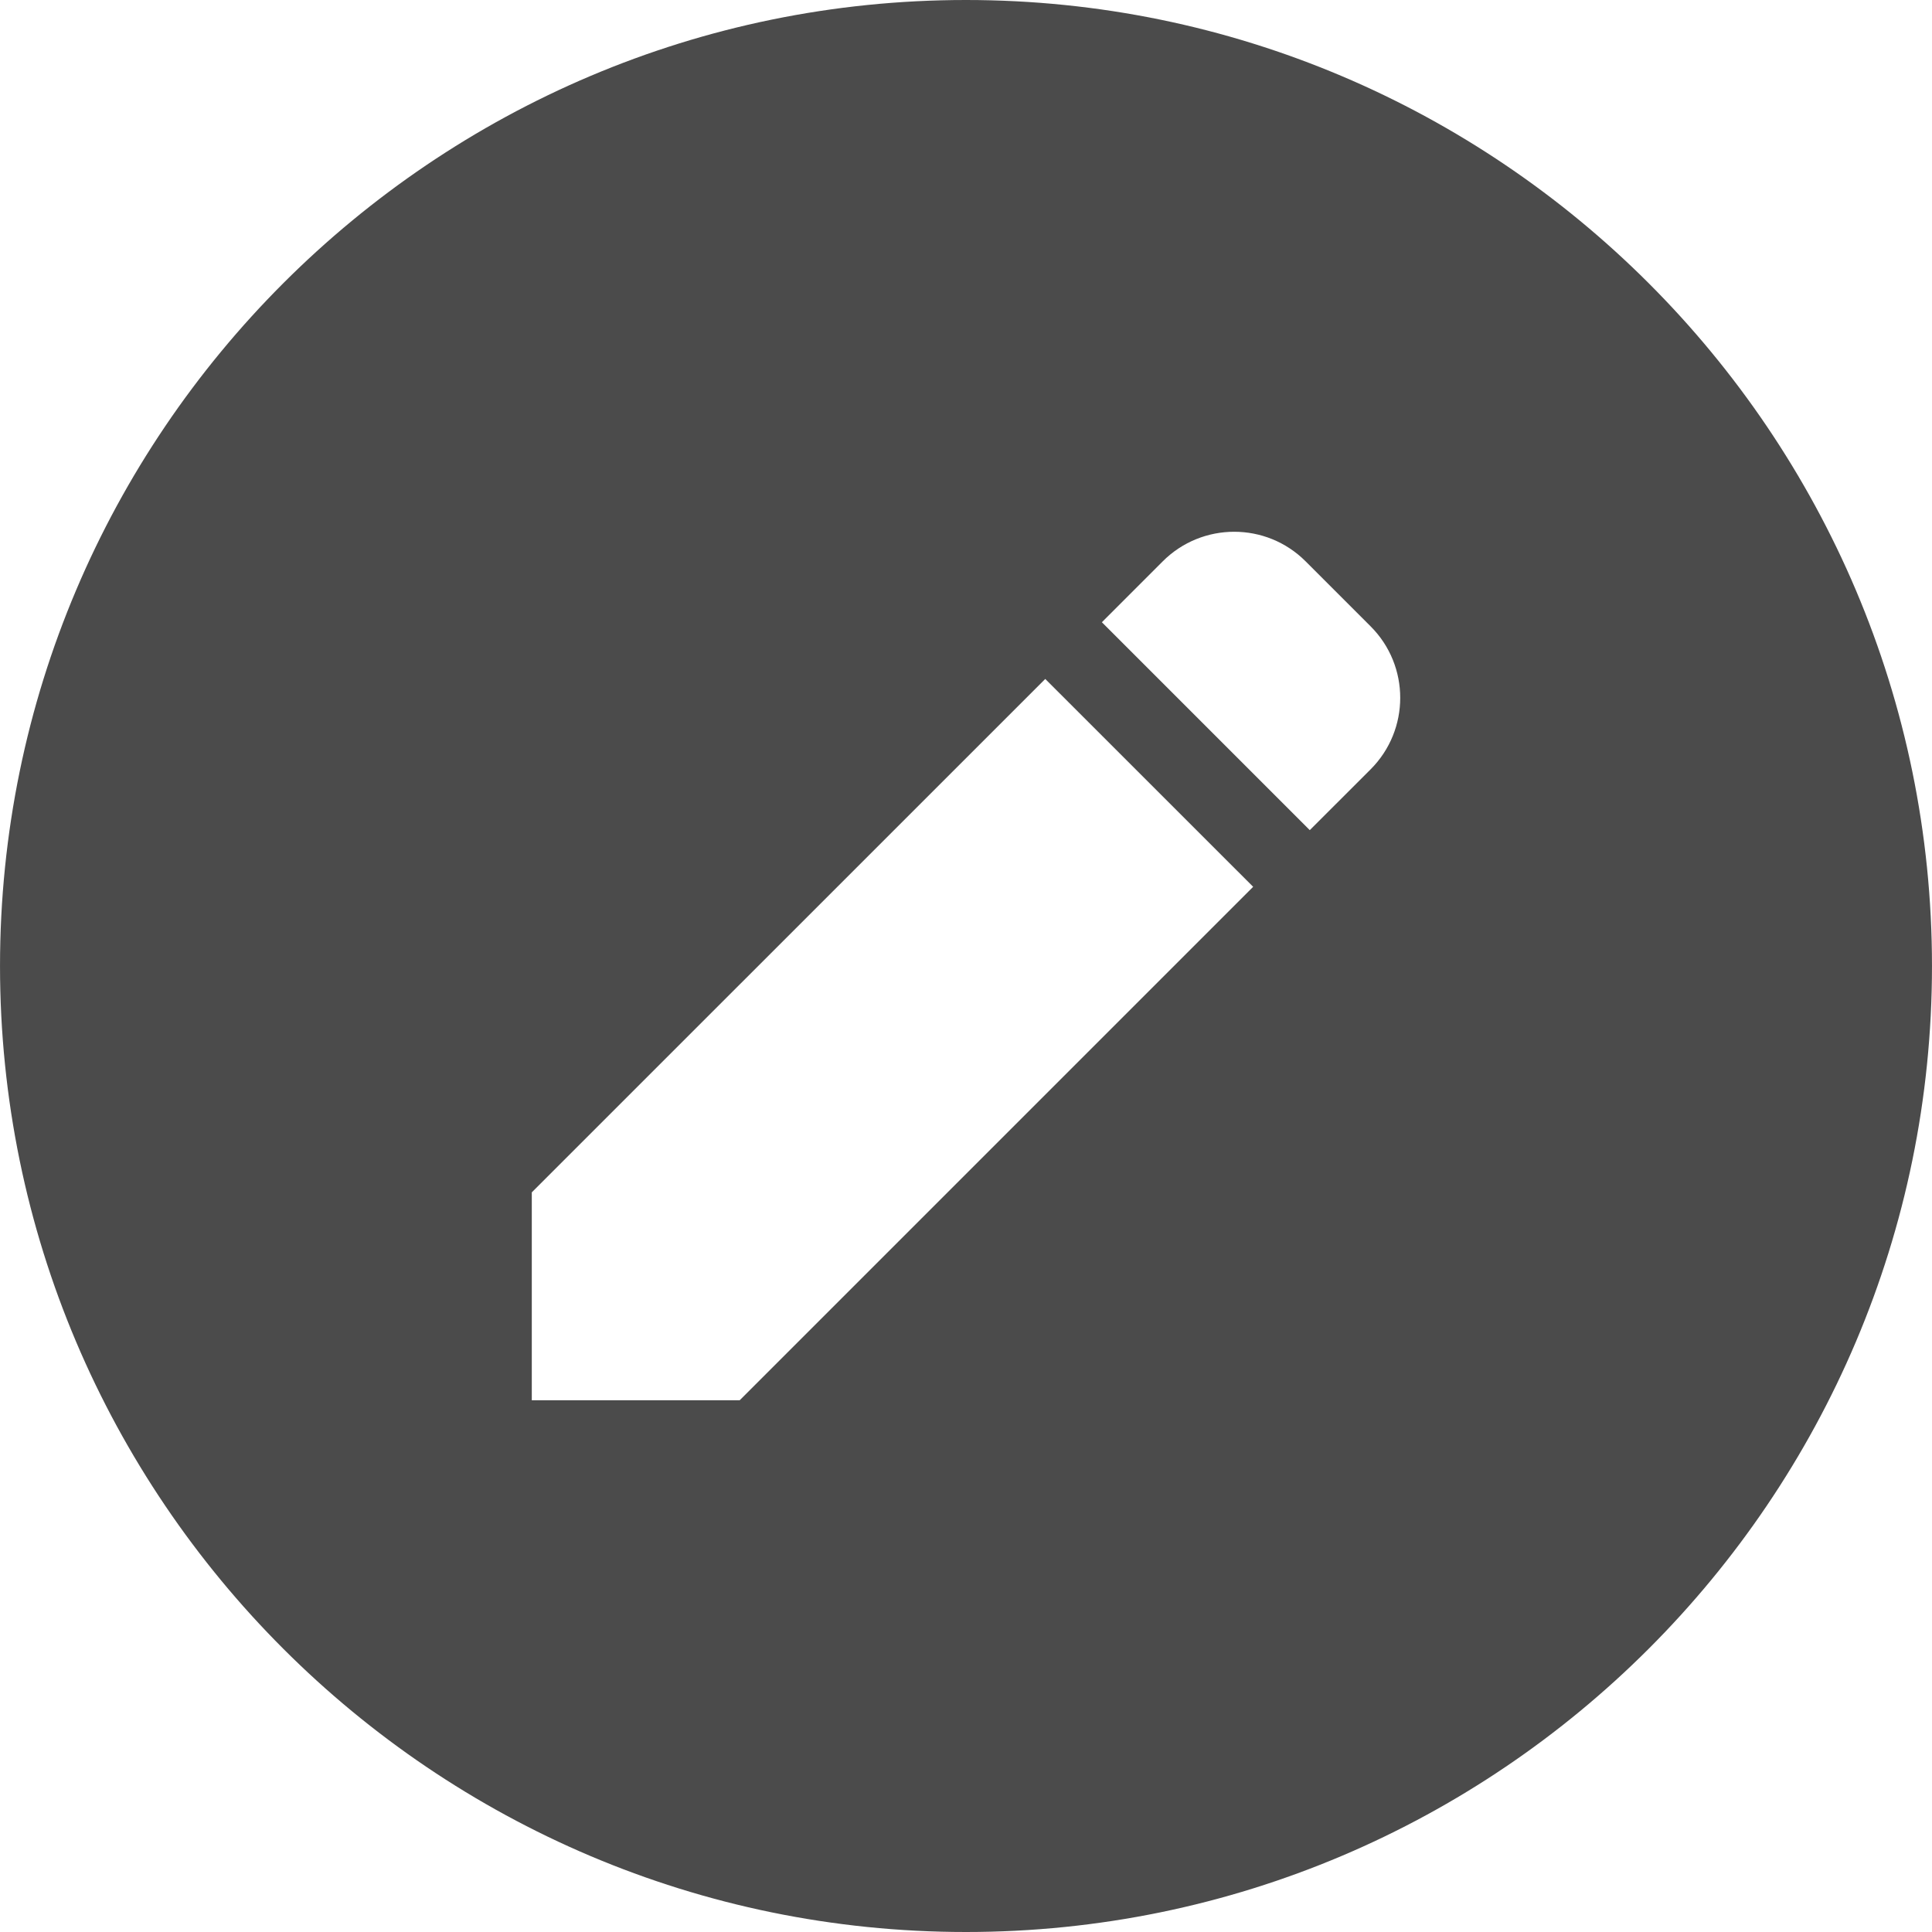
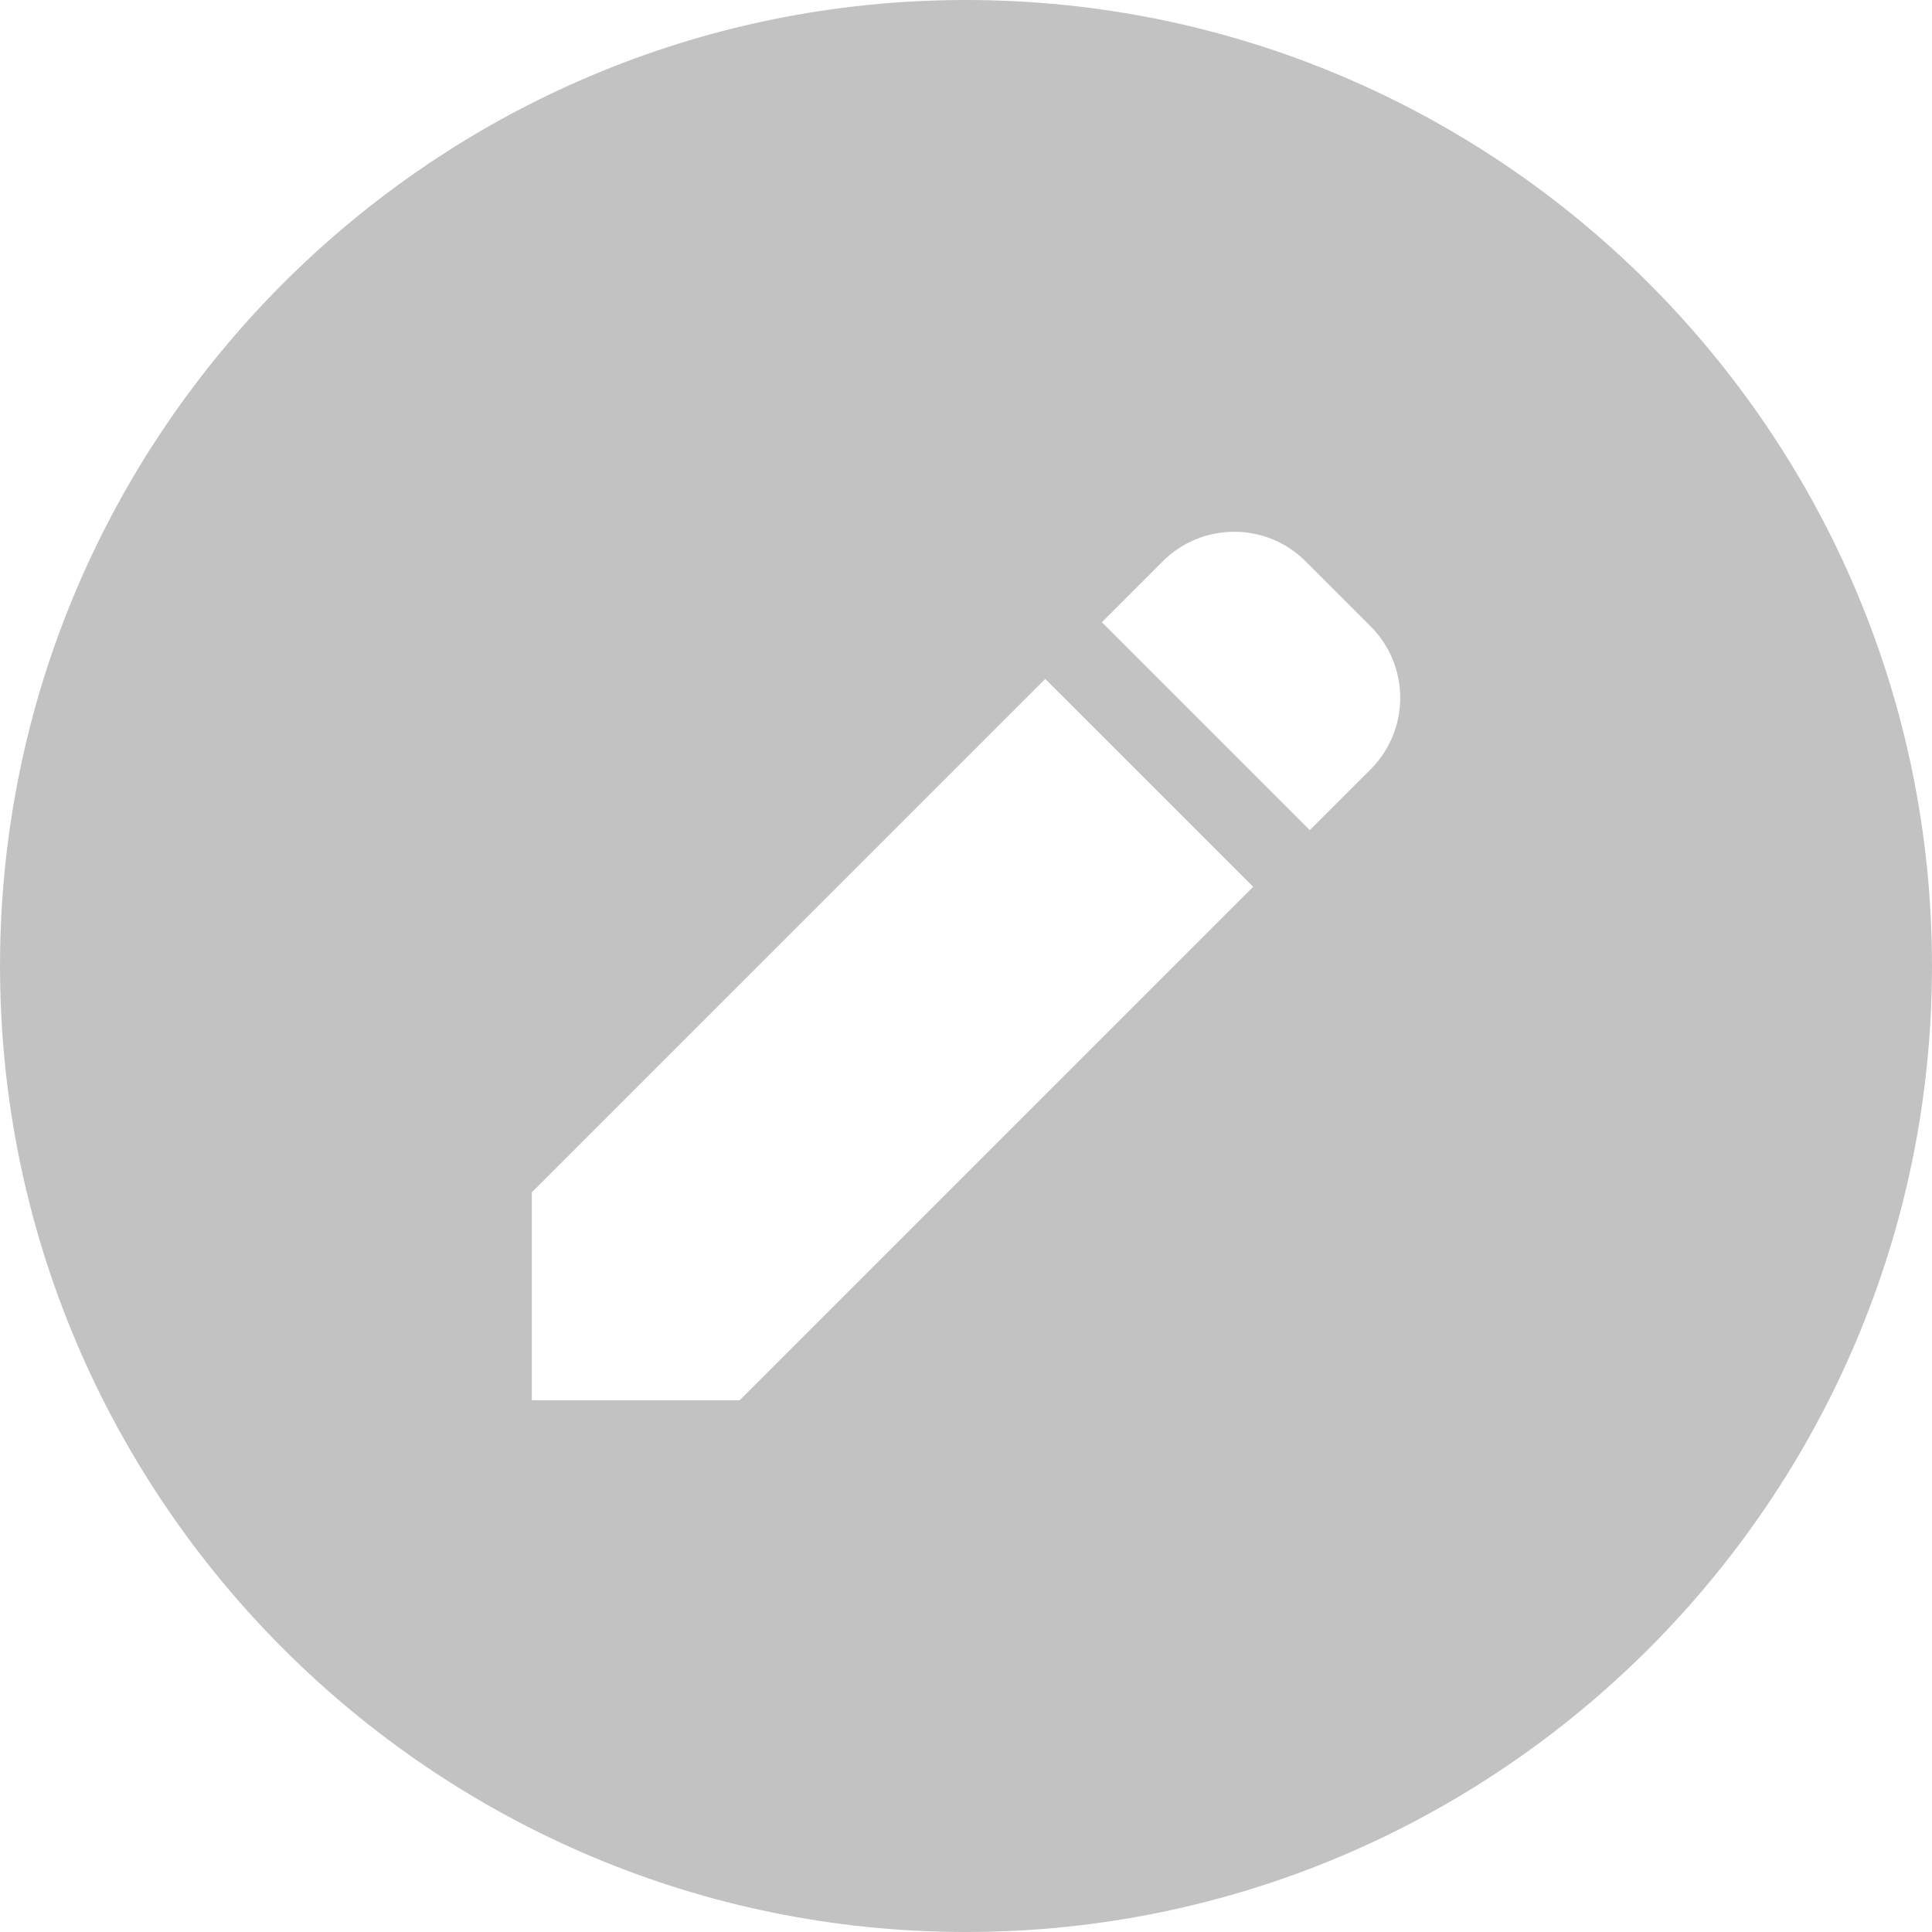
<svg xmlns="http://www.w3.org/2000/svg" version="1.1" id="_x32_" x="0px" y="0px" viewBox="0 0 512 512" style="width: 48px; height: 48px; opacity: 1;" xml:space="preserve">
  <style type="text/css">
	.st0{fill:#4B4B4B;}
</style>
  <g>
-     <path class="st0" d="M255.988,0C114.836,0,0.004,114.832,0.004,256c0,141.152,114.832,256,255.984,256   c141.168,0,256.008-114.848,256.008-256C511.996,114.832,397.156,0,255.988,0z M196.028,371.082h-55.097v-55.097L277.003,179.93   l55.096,55.08L196.028,371.082z M363.242,203.867l-16.135,16.128l-55.097-55.096l16.136-16.144   c10.442-10.434,27.407-10.45,37.848,0l17.248,17.248C373.683,176.444,373.683,193.409,363.242,203.867z" style="fill: rgb(75, 75, 75);" />
+     <path class="st0" d="M255.988,0C114.836,0,0.004,114.832,0.004,256c0,141.152,114.832,256,255.984,256   c141.168,0,256.008-114.848,256.008-256C511.996,114.832,397.156,0,255.988,0z M196.028,371.082h-55.097v-55.097L277.003,179.93   l55.096,55.08L196.028,371.082z M363.242,203.867l-16.135,16.128l-55.097-55.096l16.136-16.144   c10.442-10.434,27.407-10.45,37.848,0l17.248,17.248C373.683,176.444,373.683,193.409,363.242,203.867z" style="fill: #C2C2C2;" />
  </g>
</svg>
